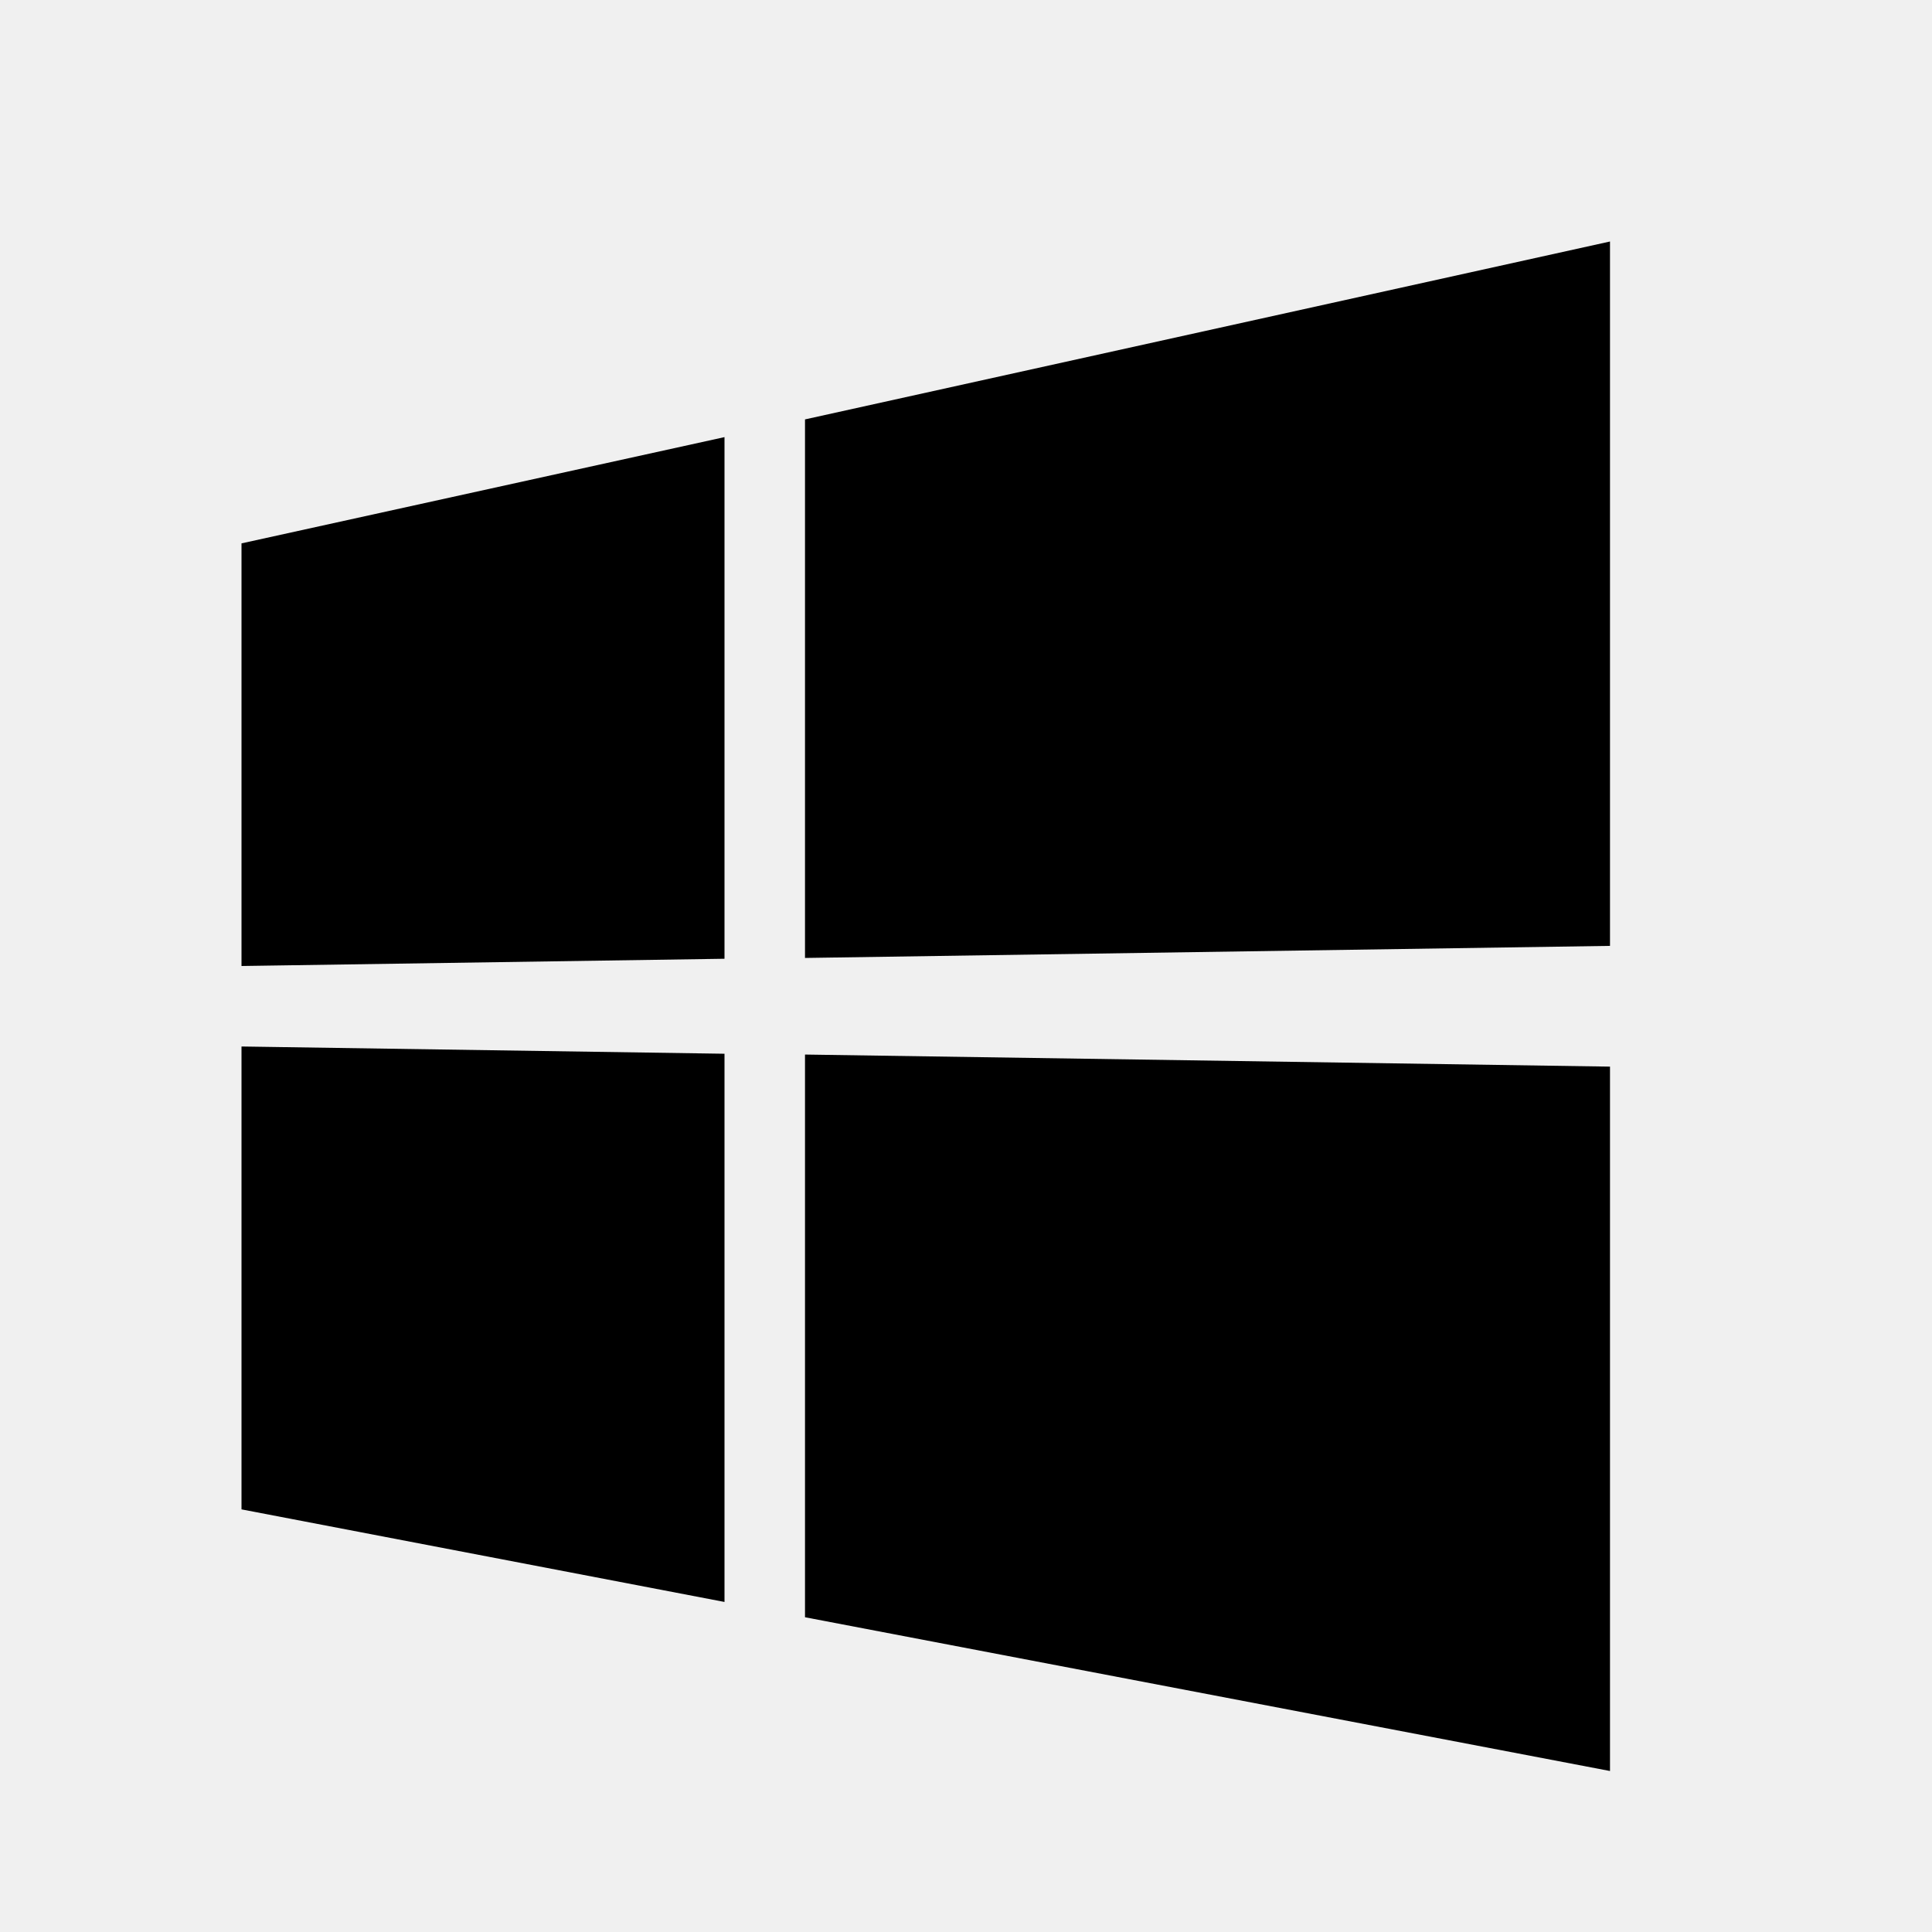
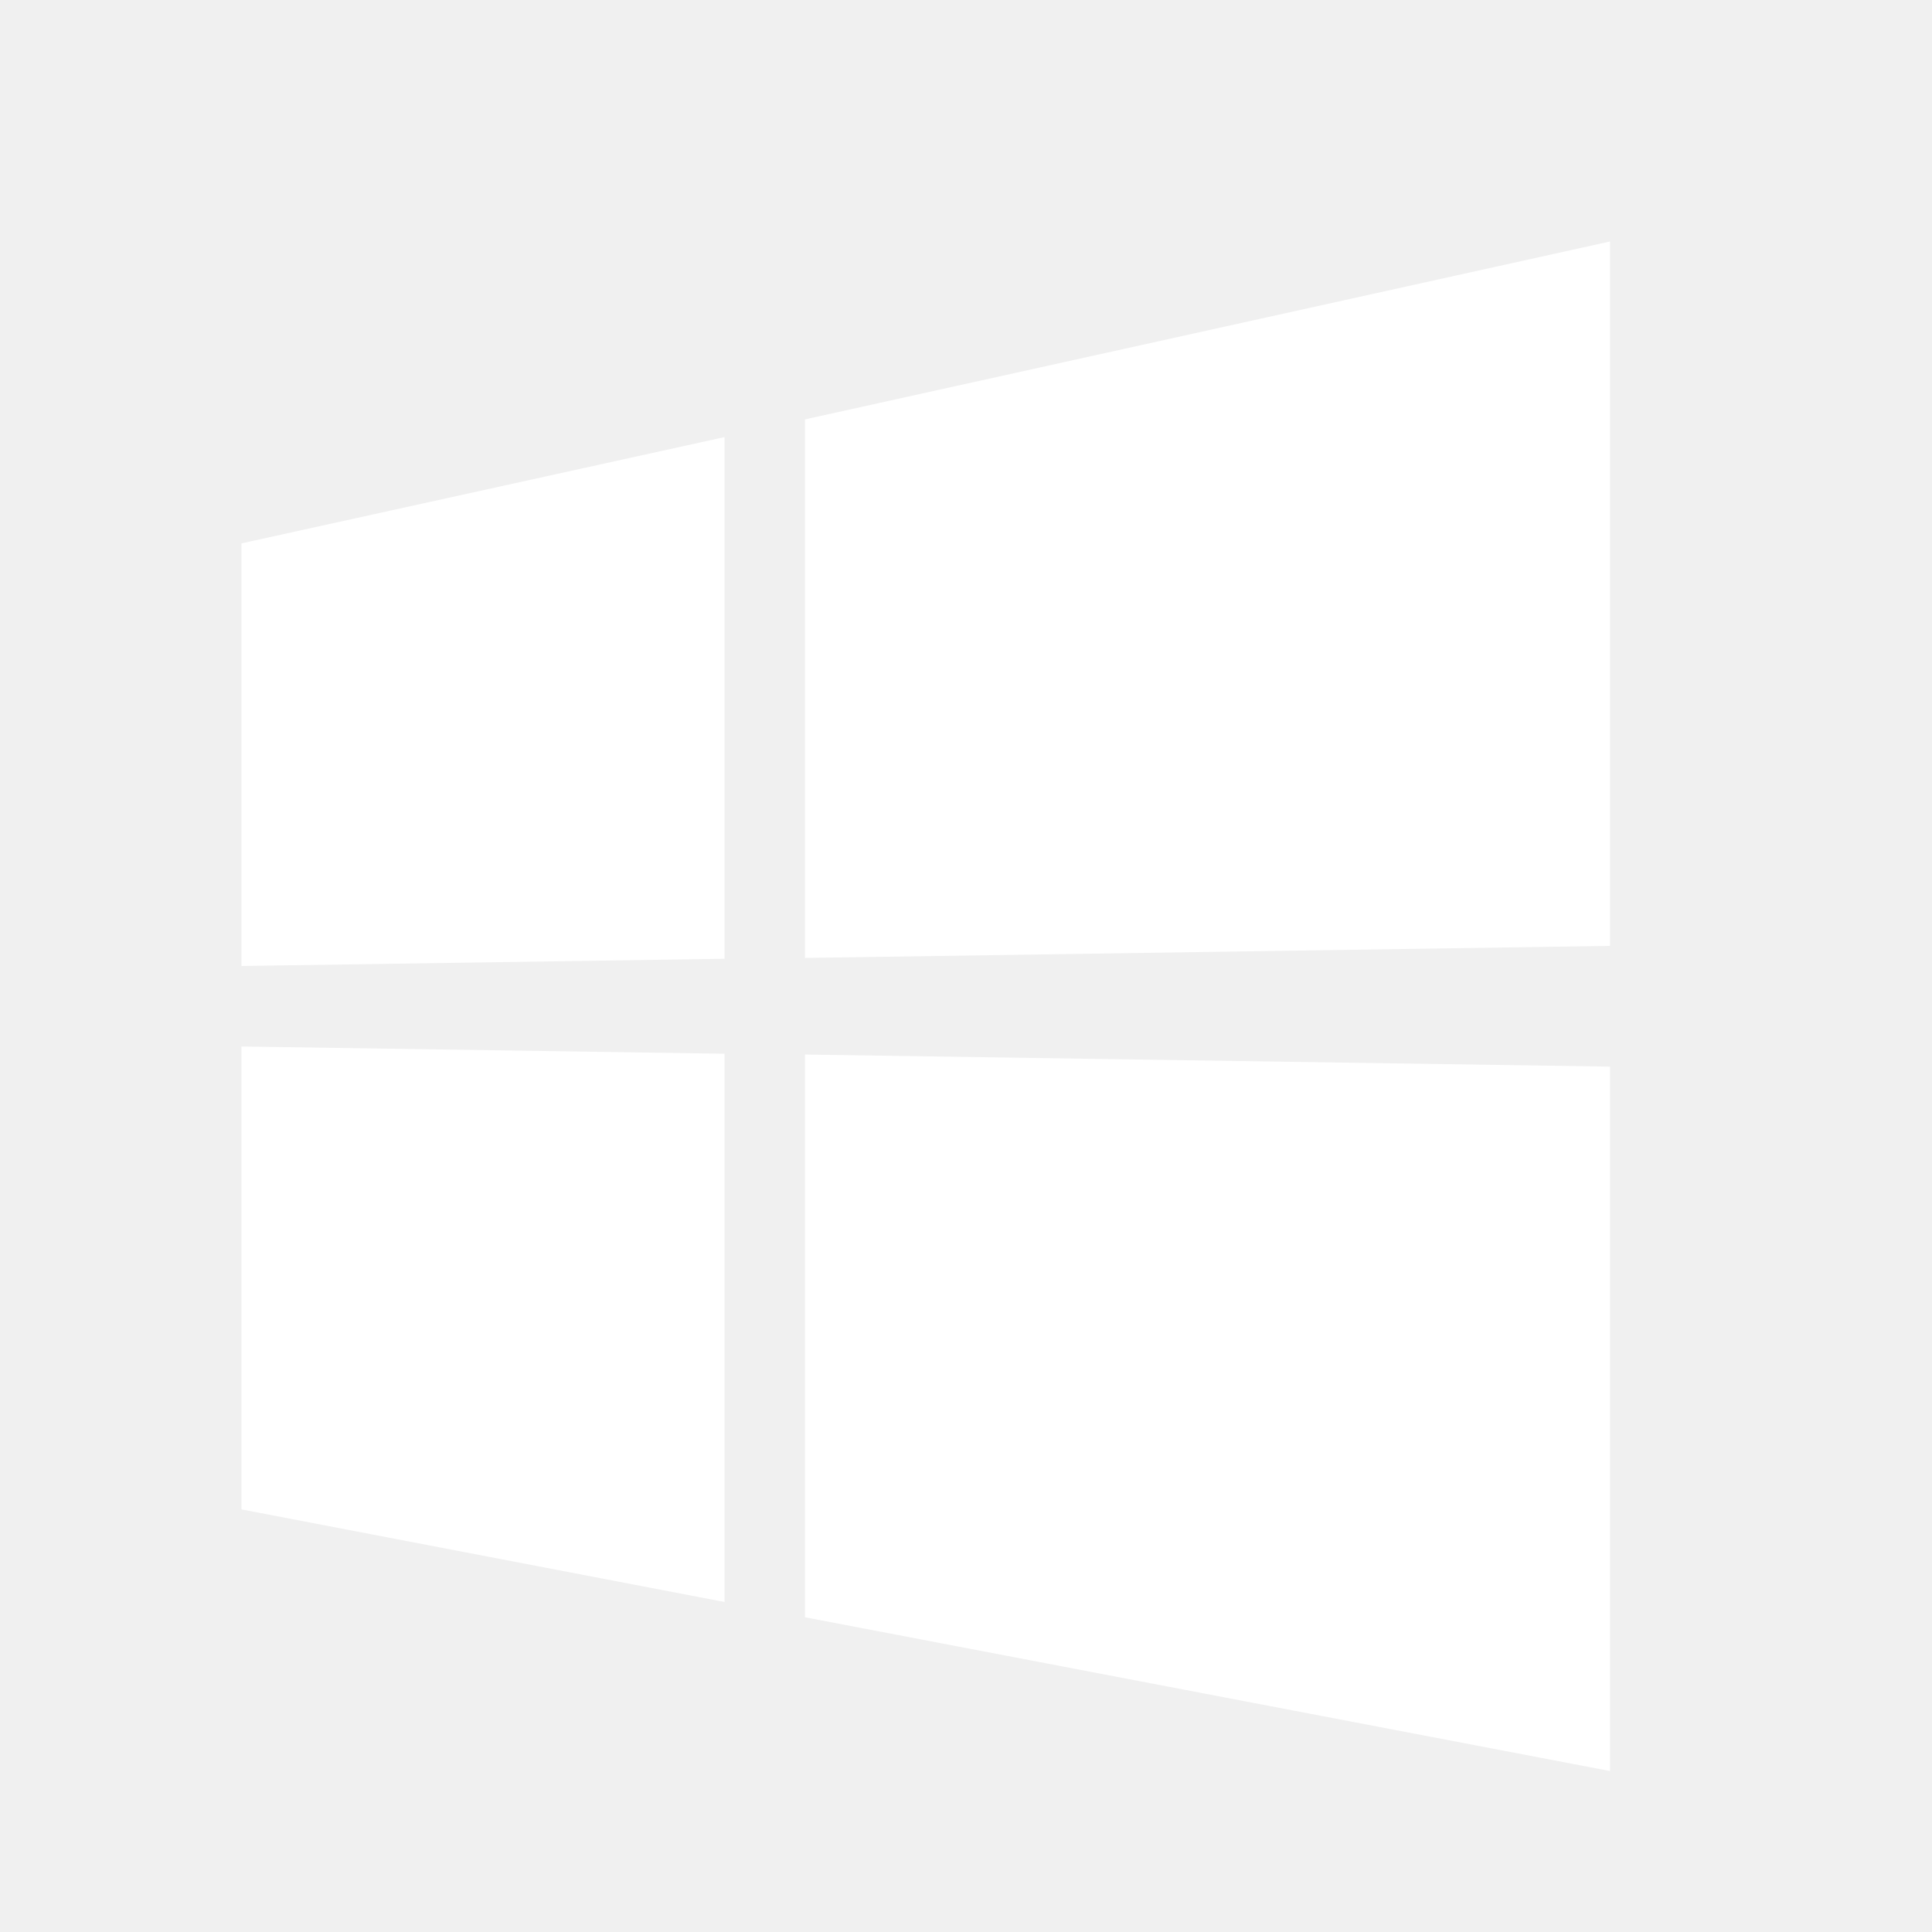
<svg xmlns="http://www.w3.org/2000/svg" version="1.1" width="24" height="24" viewBox="0 0 24 24">
-   <path fill="#000000" d="M3,12V6.75L9,5.43V11.91L3,12M20,3V11.75L10,11.9V5.21L20,3M3,13L9,13.09V19.9L3,18.75V13M20,13.25V22L10,20.09V13.1L20,13.25Z" />
+   <path fill="#FFFFFF" d="M3,12V6.75L9,5.43V11.91L3,12M20,3V11.75L10,11.9V5.21L20,3M3,13L9,13.09V19.9L3,18.75V13M20,13.25V22L10,20.09V13.1L20,13.25Z" />
</svg>
